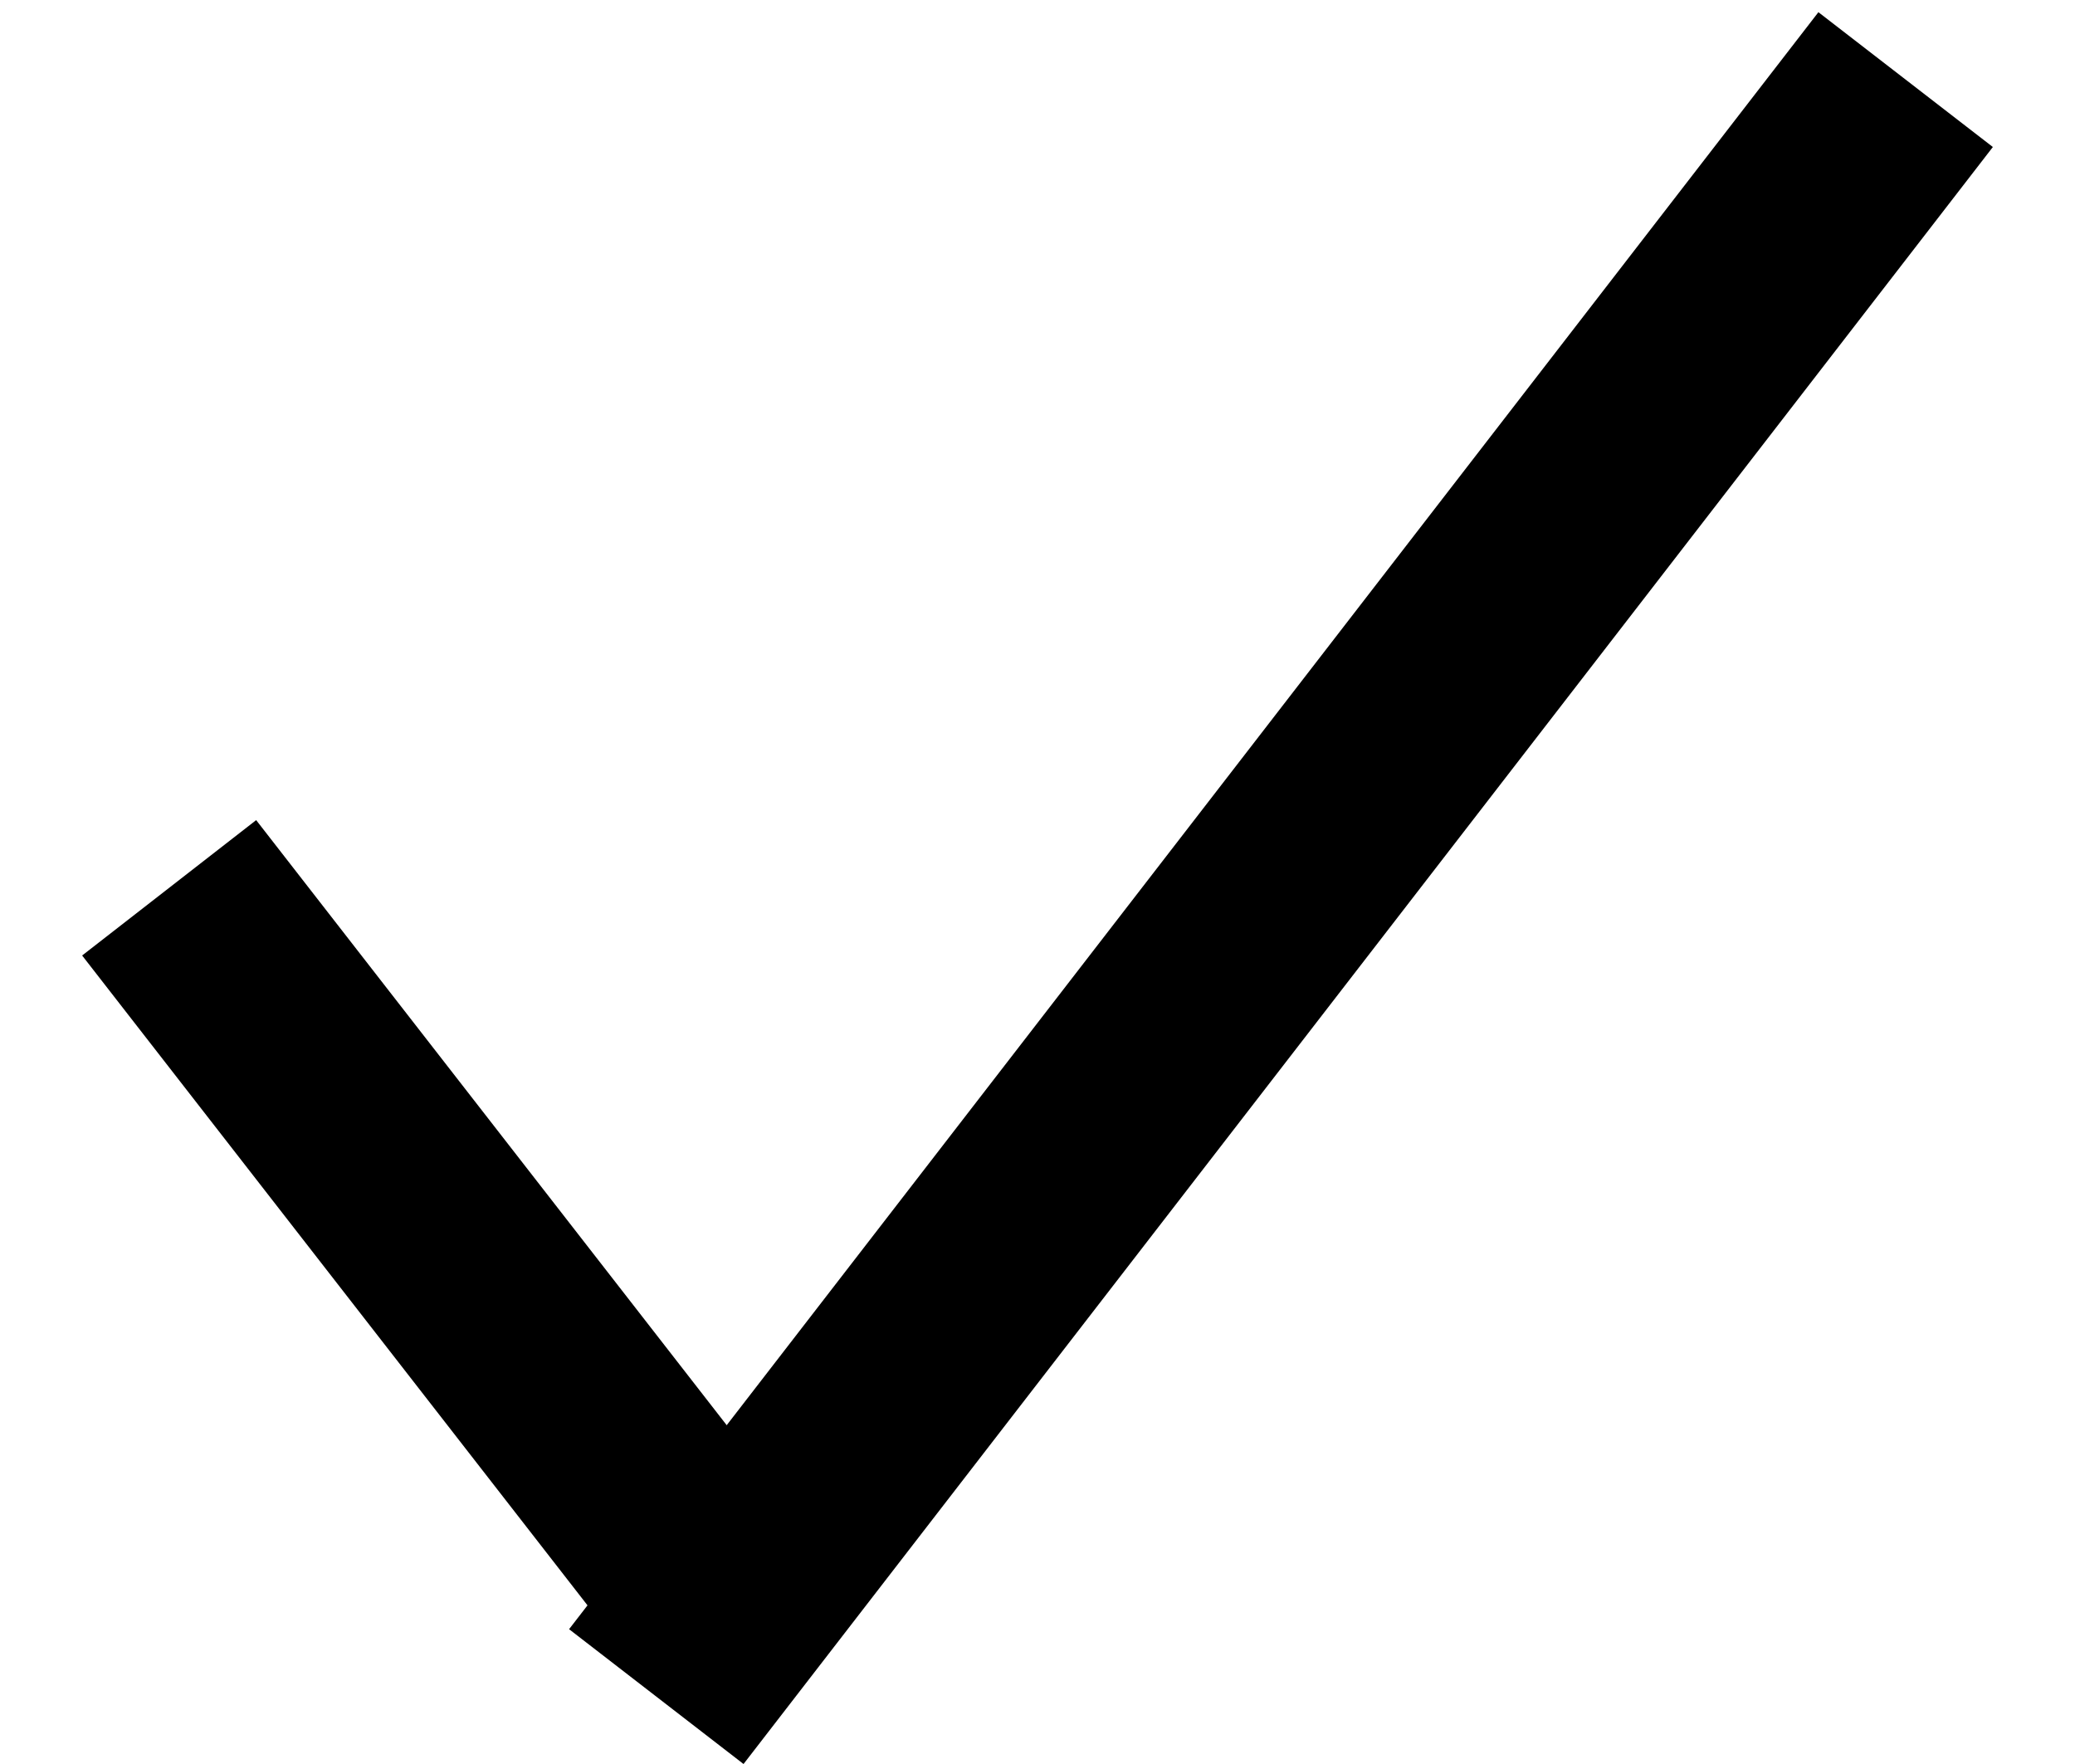
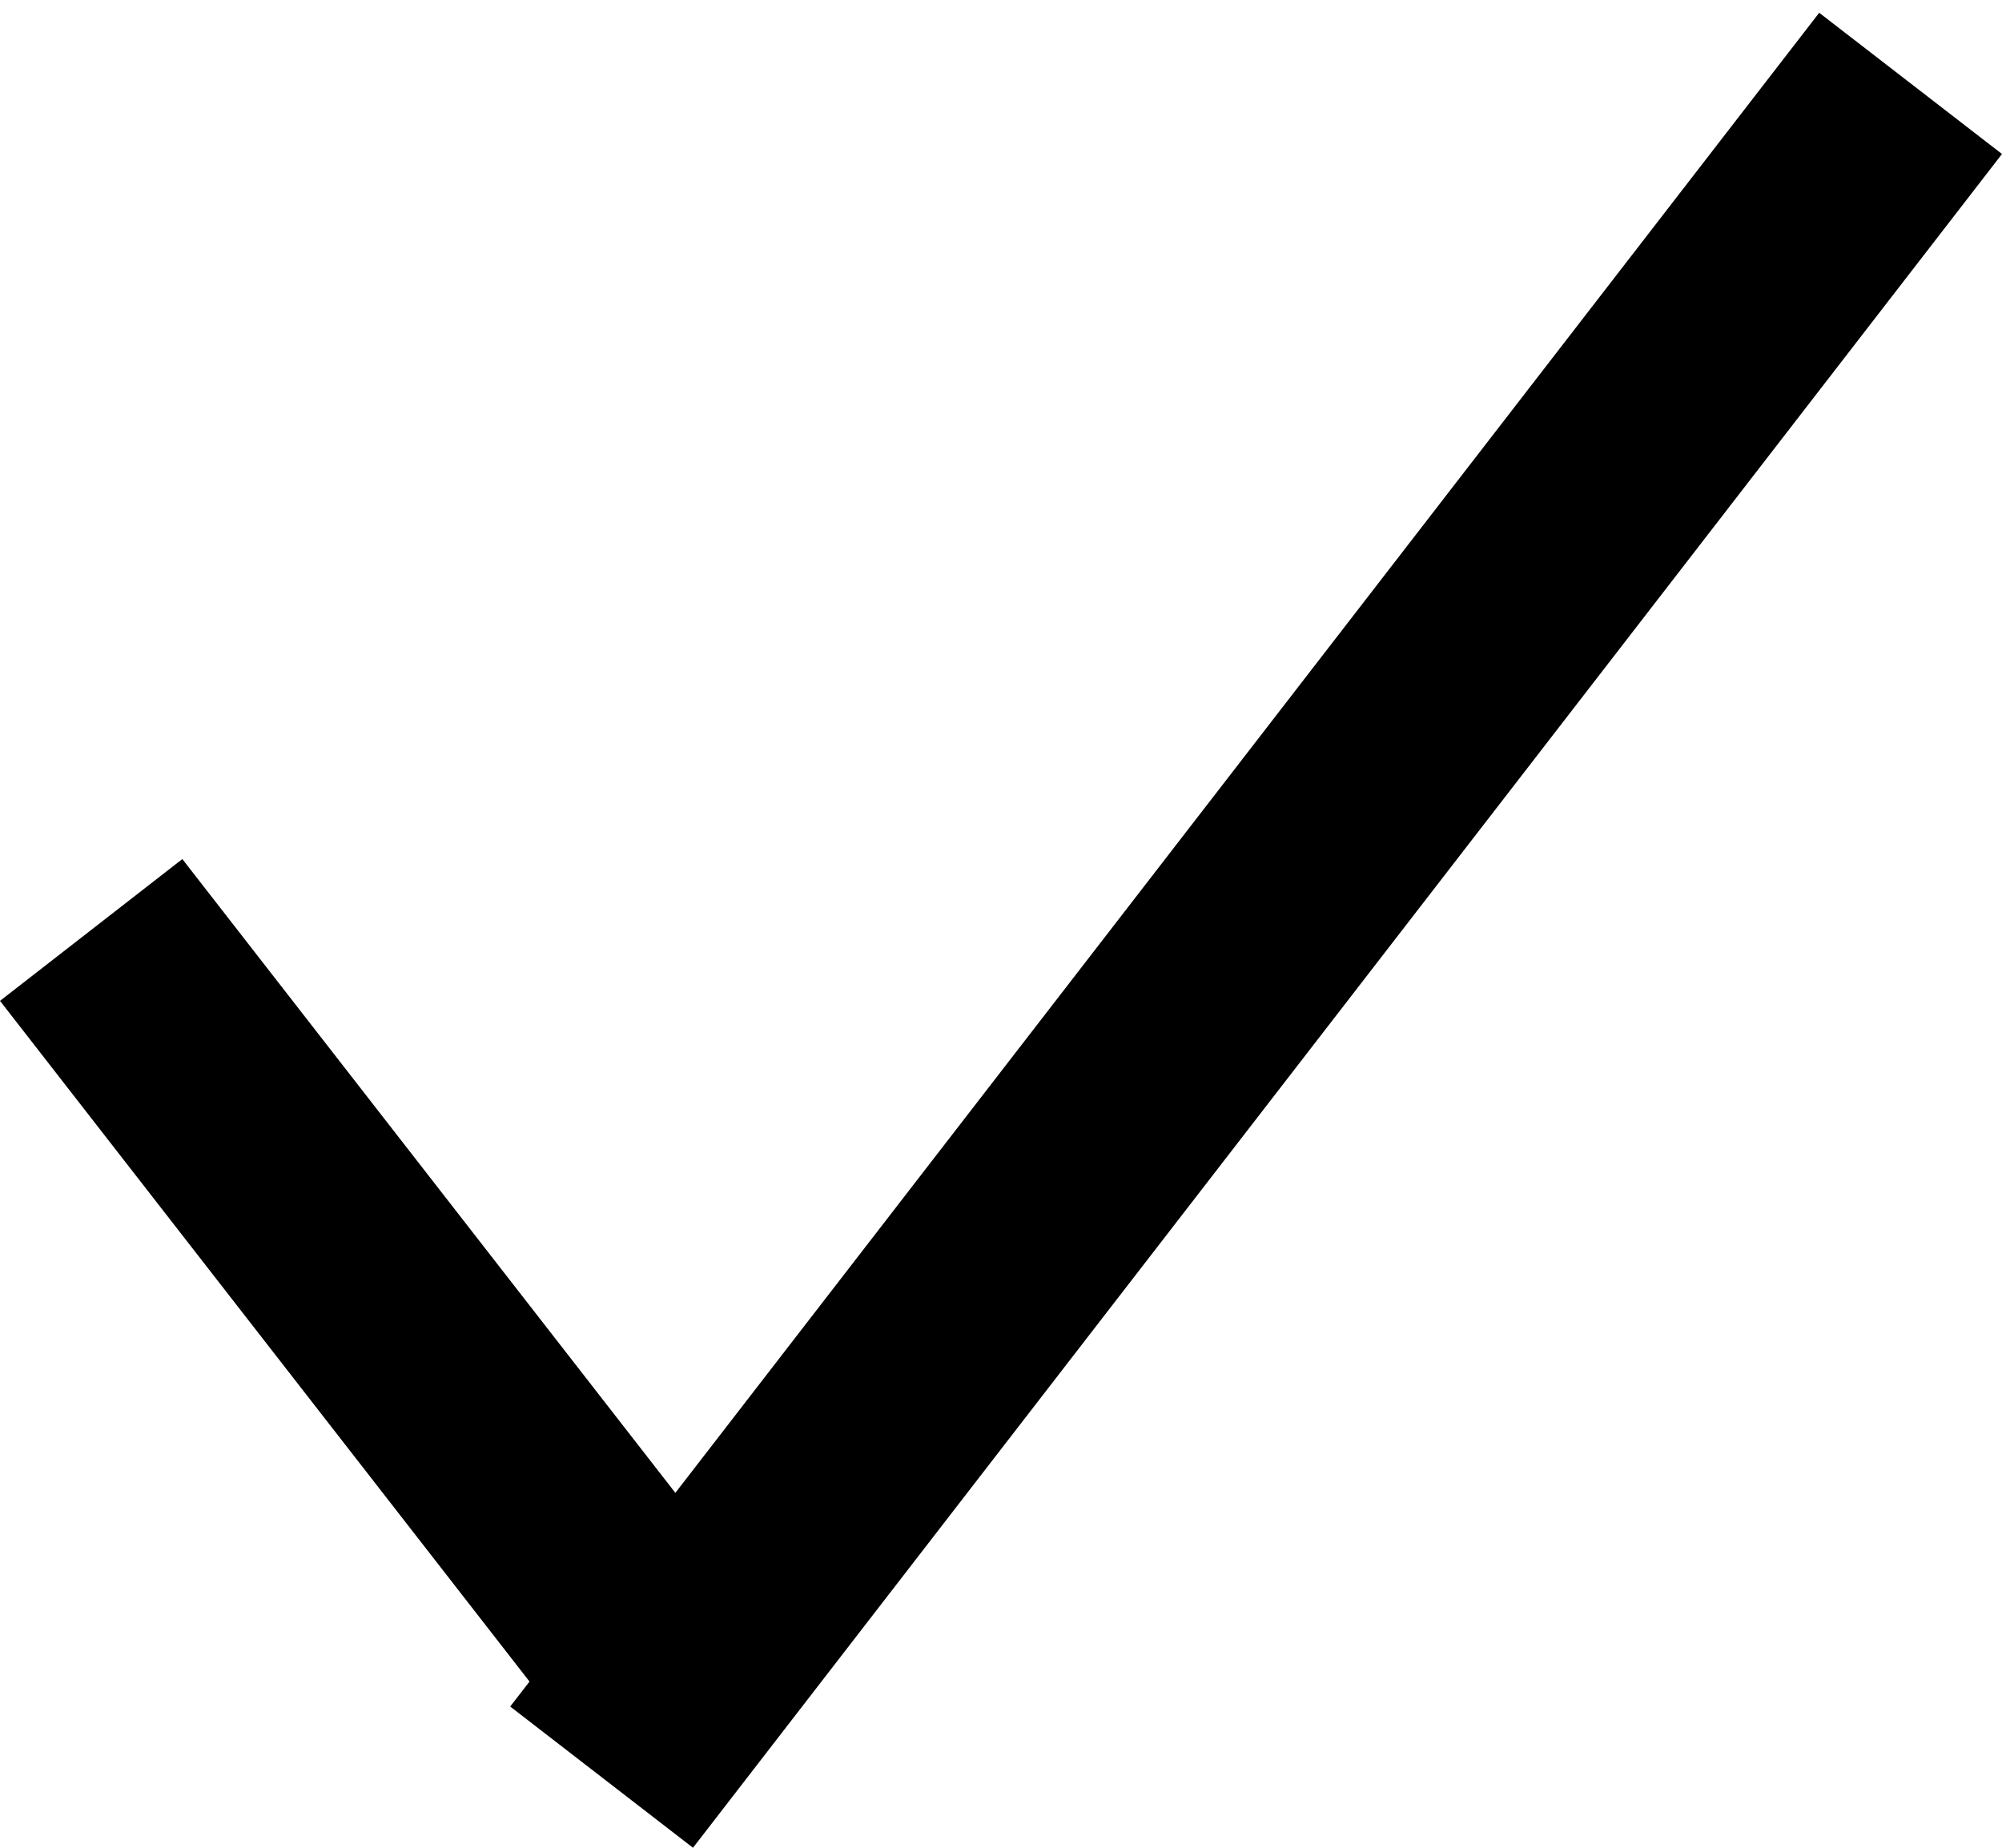
- <svg xmlns="http://www.w3.org/2000/svg" id="check" width="20" height="17" viewBox="0 0 26 24" fill="none">
+ <svg xmlns="http://www.w3.org/2000/svg" id="check" viewBox="0 0 26 24" fill="none">
  <line x1="1.184" y1="12.079" x2="8.184" y2="21.079" stroke="currentColor" stroke-width="3" />
  <line x1="7.813" y1="23.083" x2="24.813" y2="1.083" stroke="currentColor" stroke-width="3" />
</svg>
